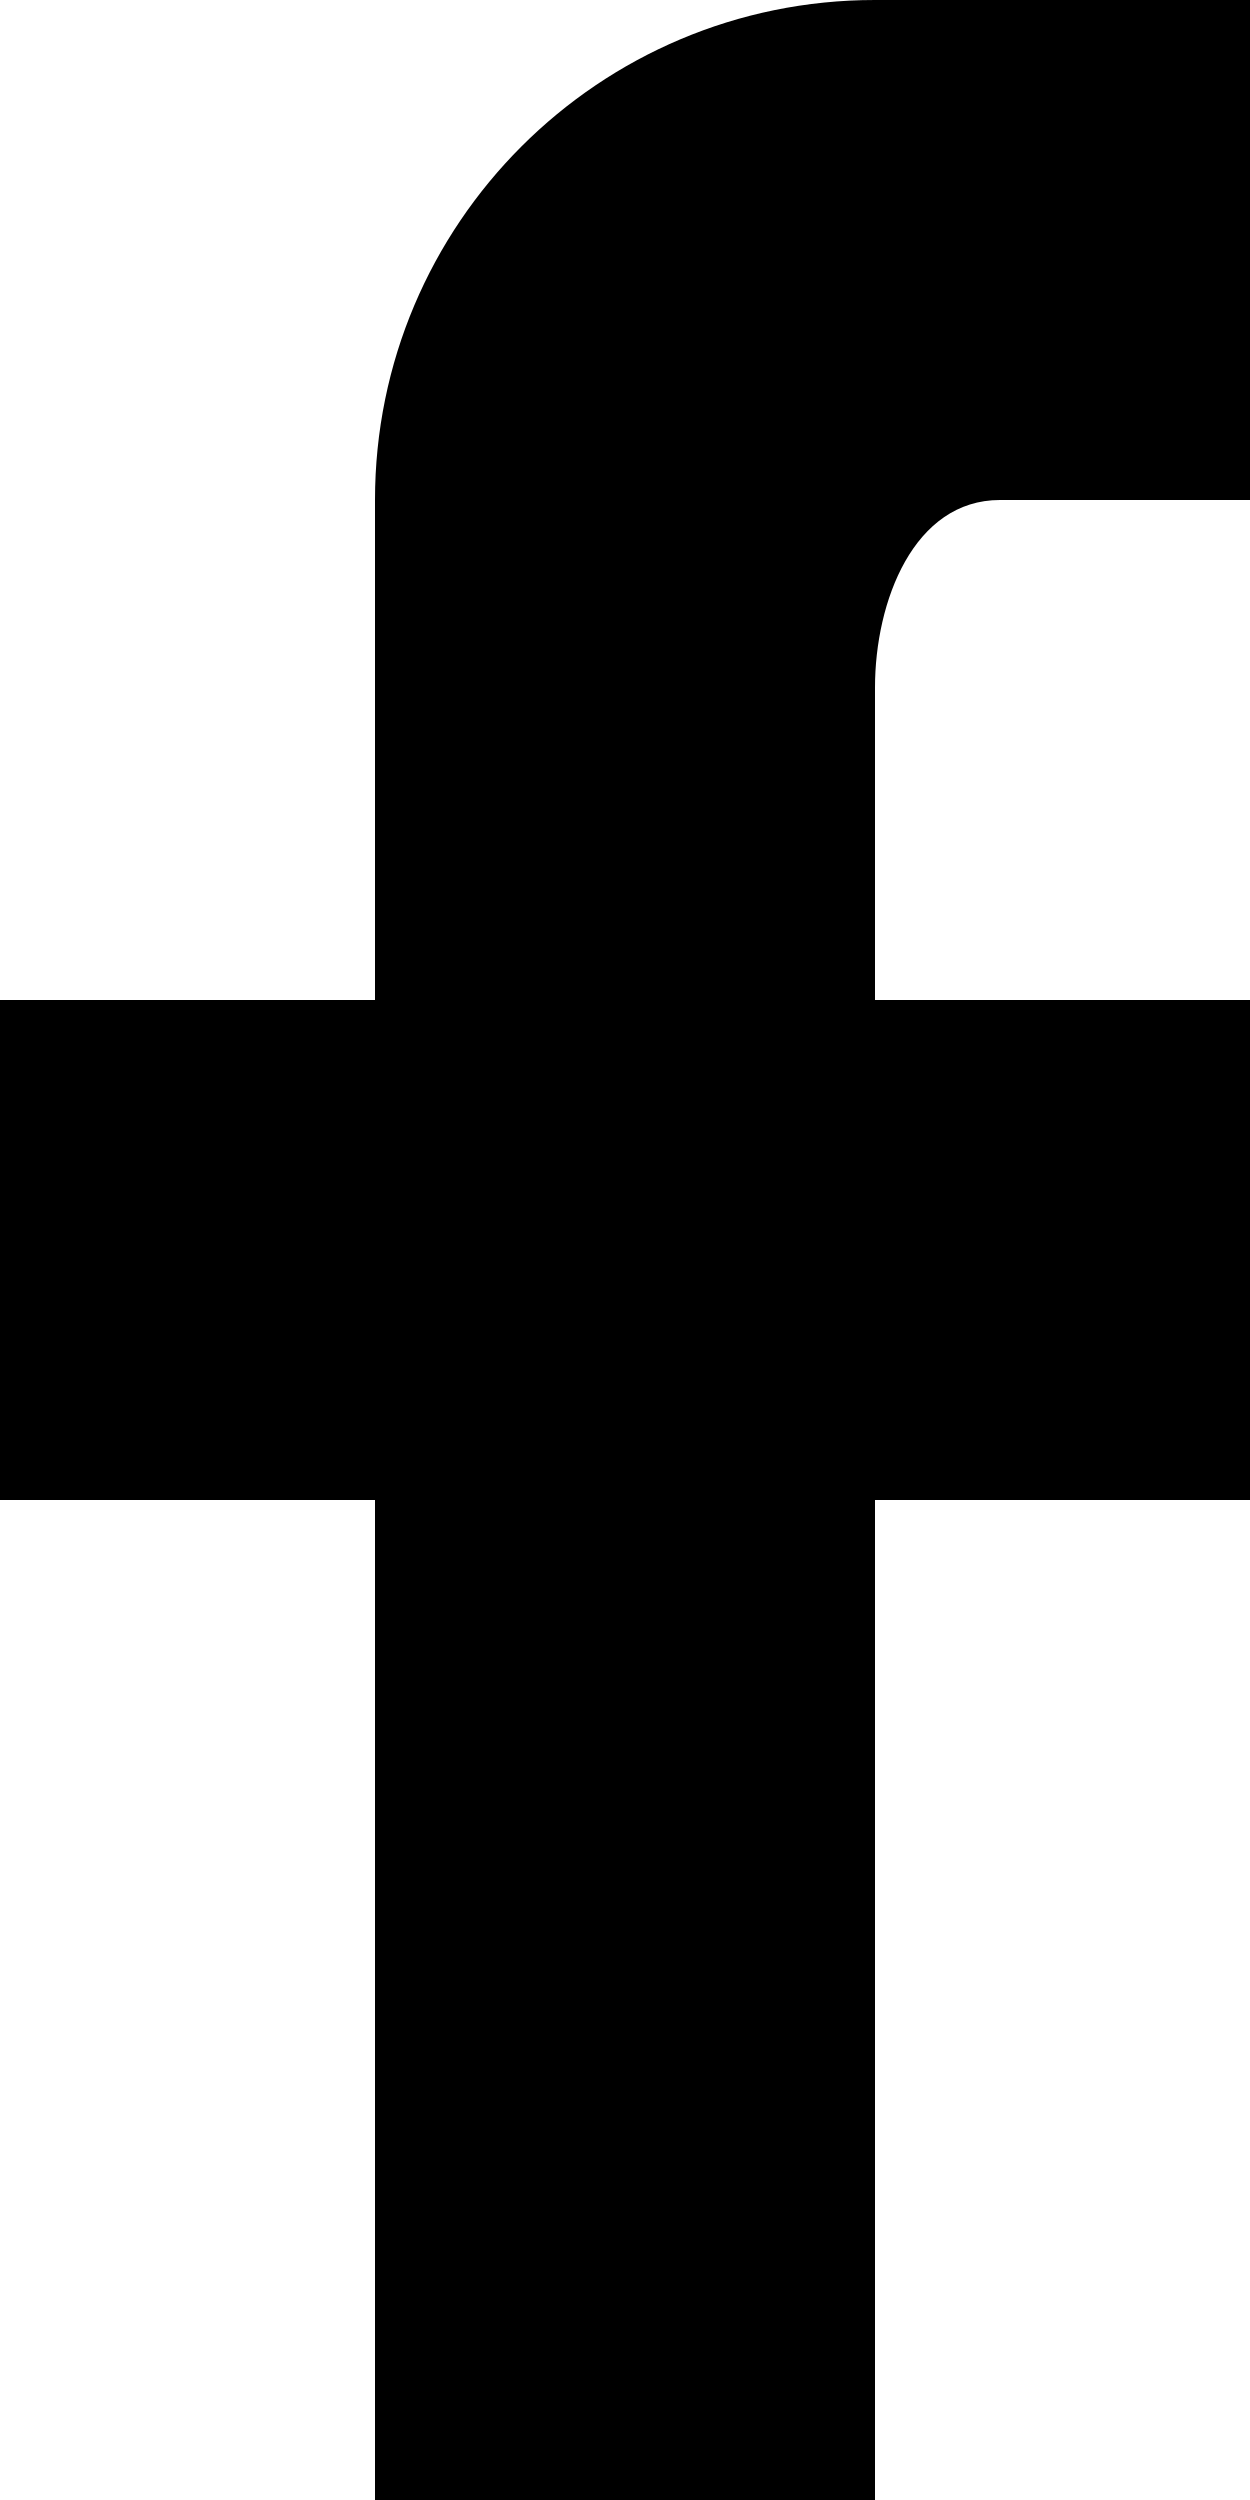
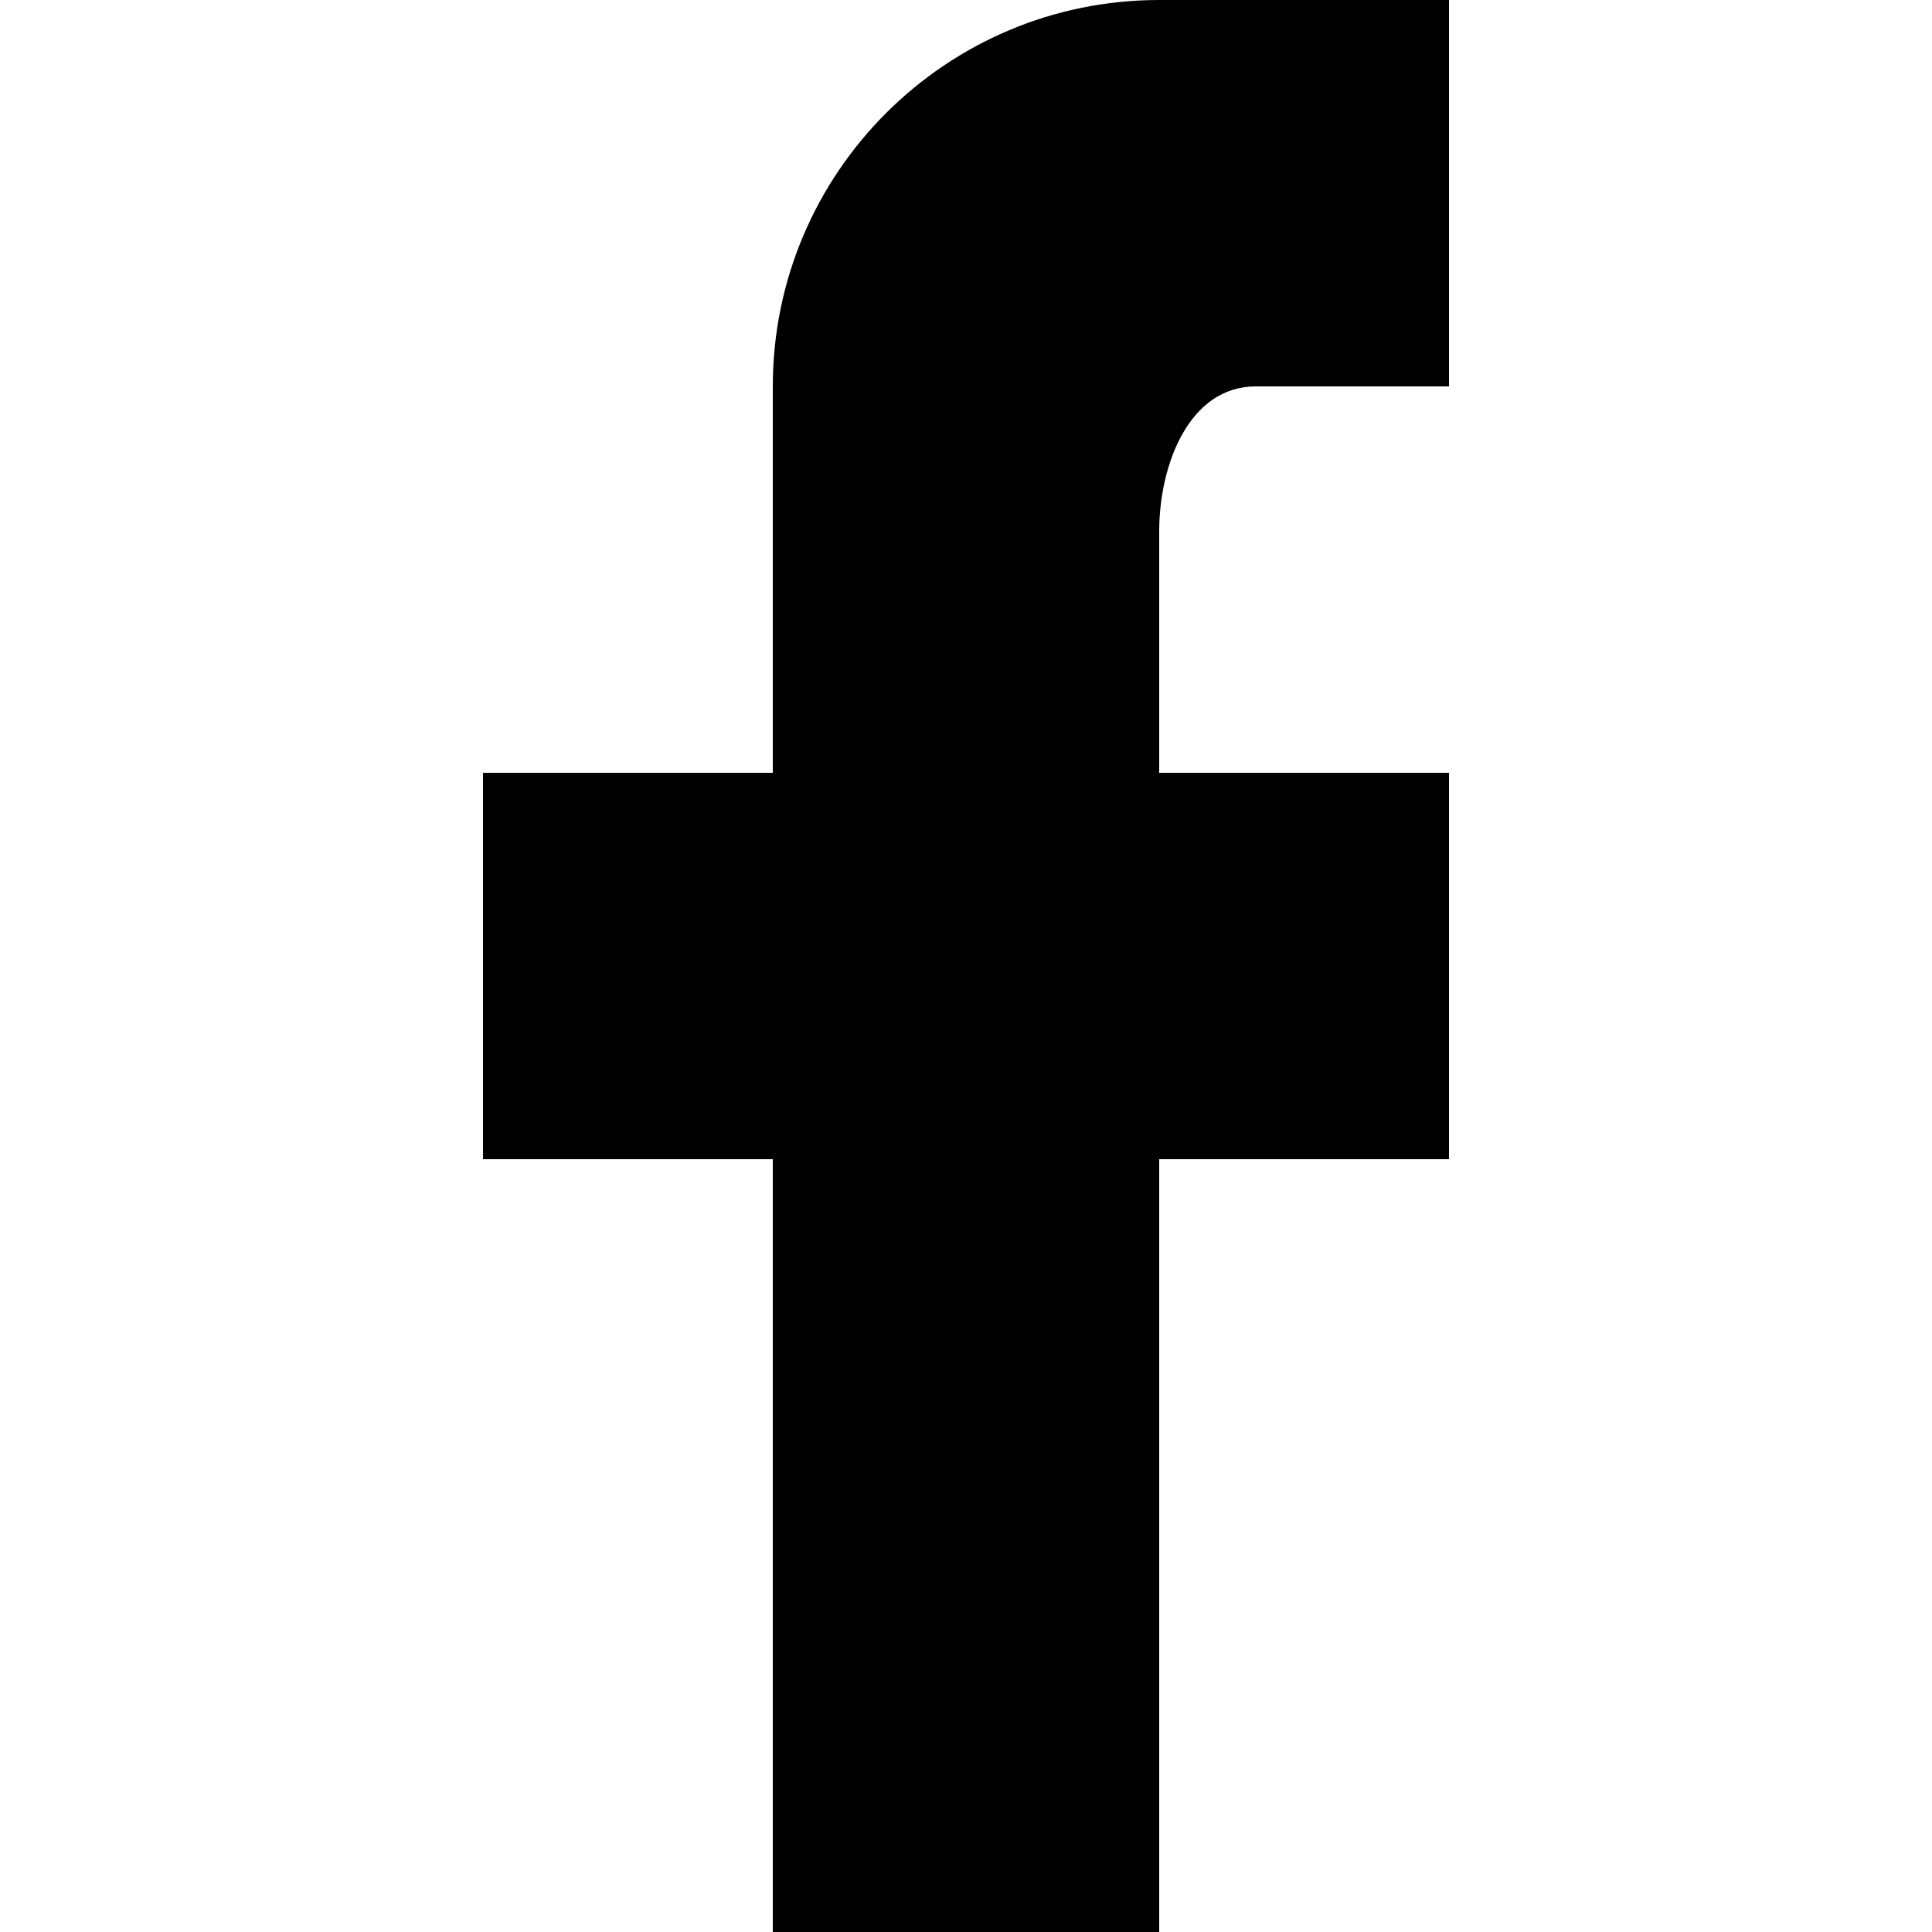
- <svg fill="currentColor" height="20px" width="10px" version="1.1" viewBox="0 0 9 18">
+ <svg fill="currentColor" height="25" width="25" version="1.1" viewBox="0 0 9 18">
  <path d="M9,0 L9,3.6 L7.2,3.6 C6.579,3.6 6.3,4.329 6.3,4.95 L6.3,7.2 L9,7.2 L9,10.8 L6.3,10.8 L6.3,18 L2.7,18 L2.7,10.8 L0,10.8 L0,7.2 L2.7,7.2 L2.7,3.6 C2.7,1.612 4.312,3.99680289e-16 6.3,0 L9,0 Z" />
</svg>
